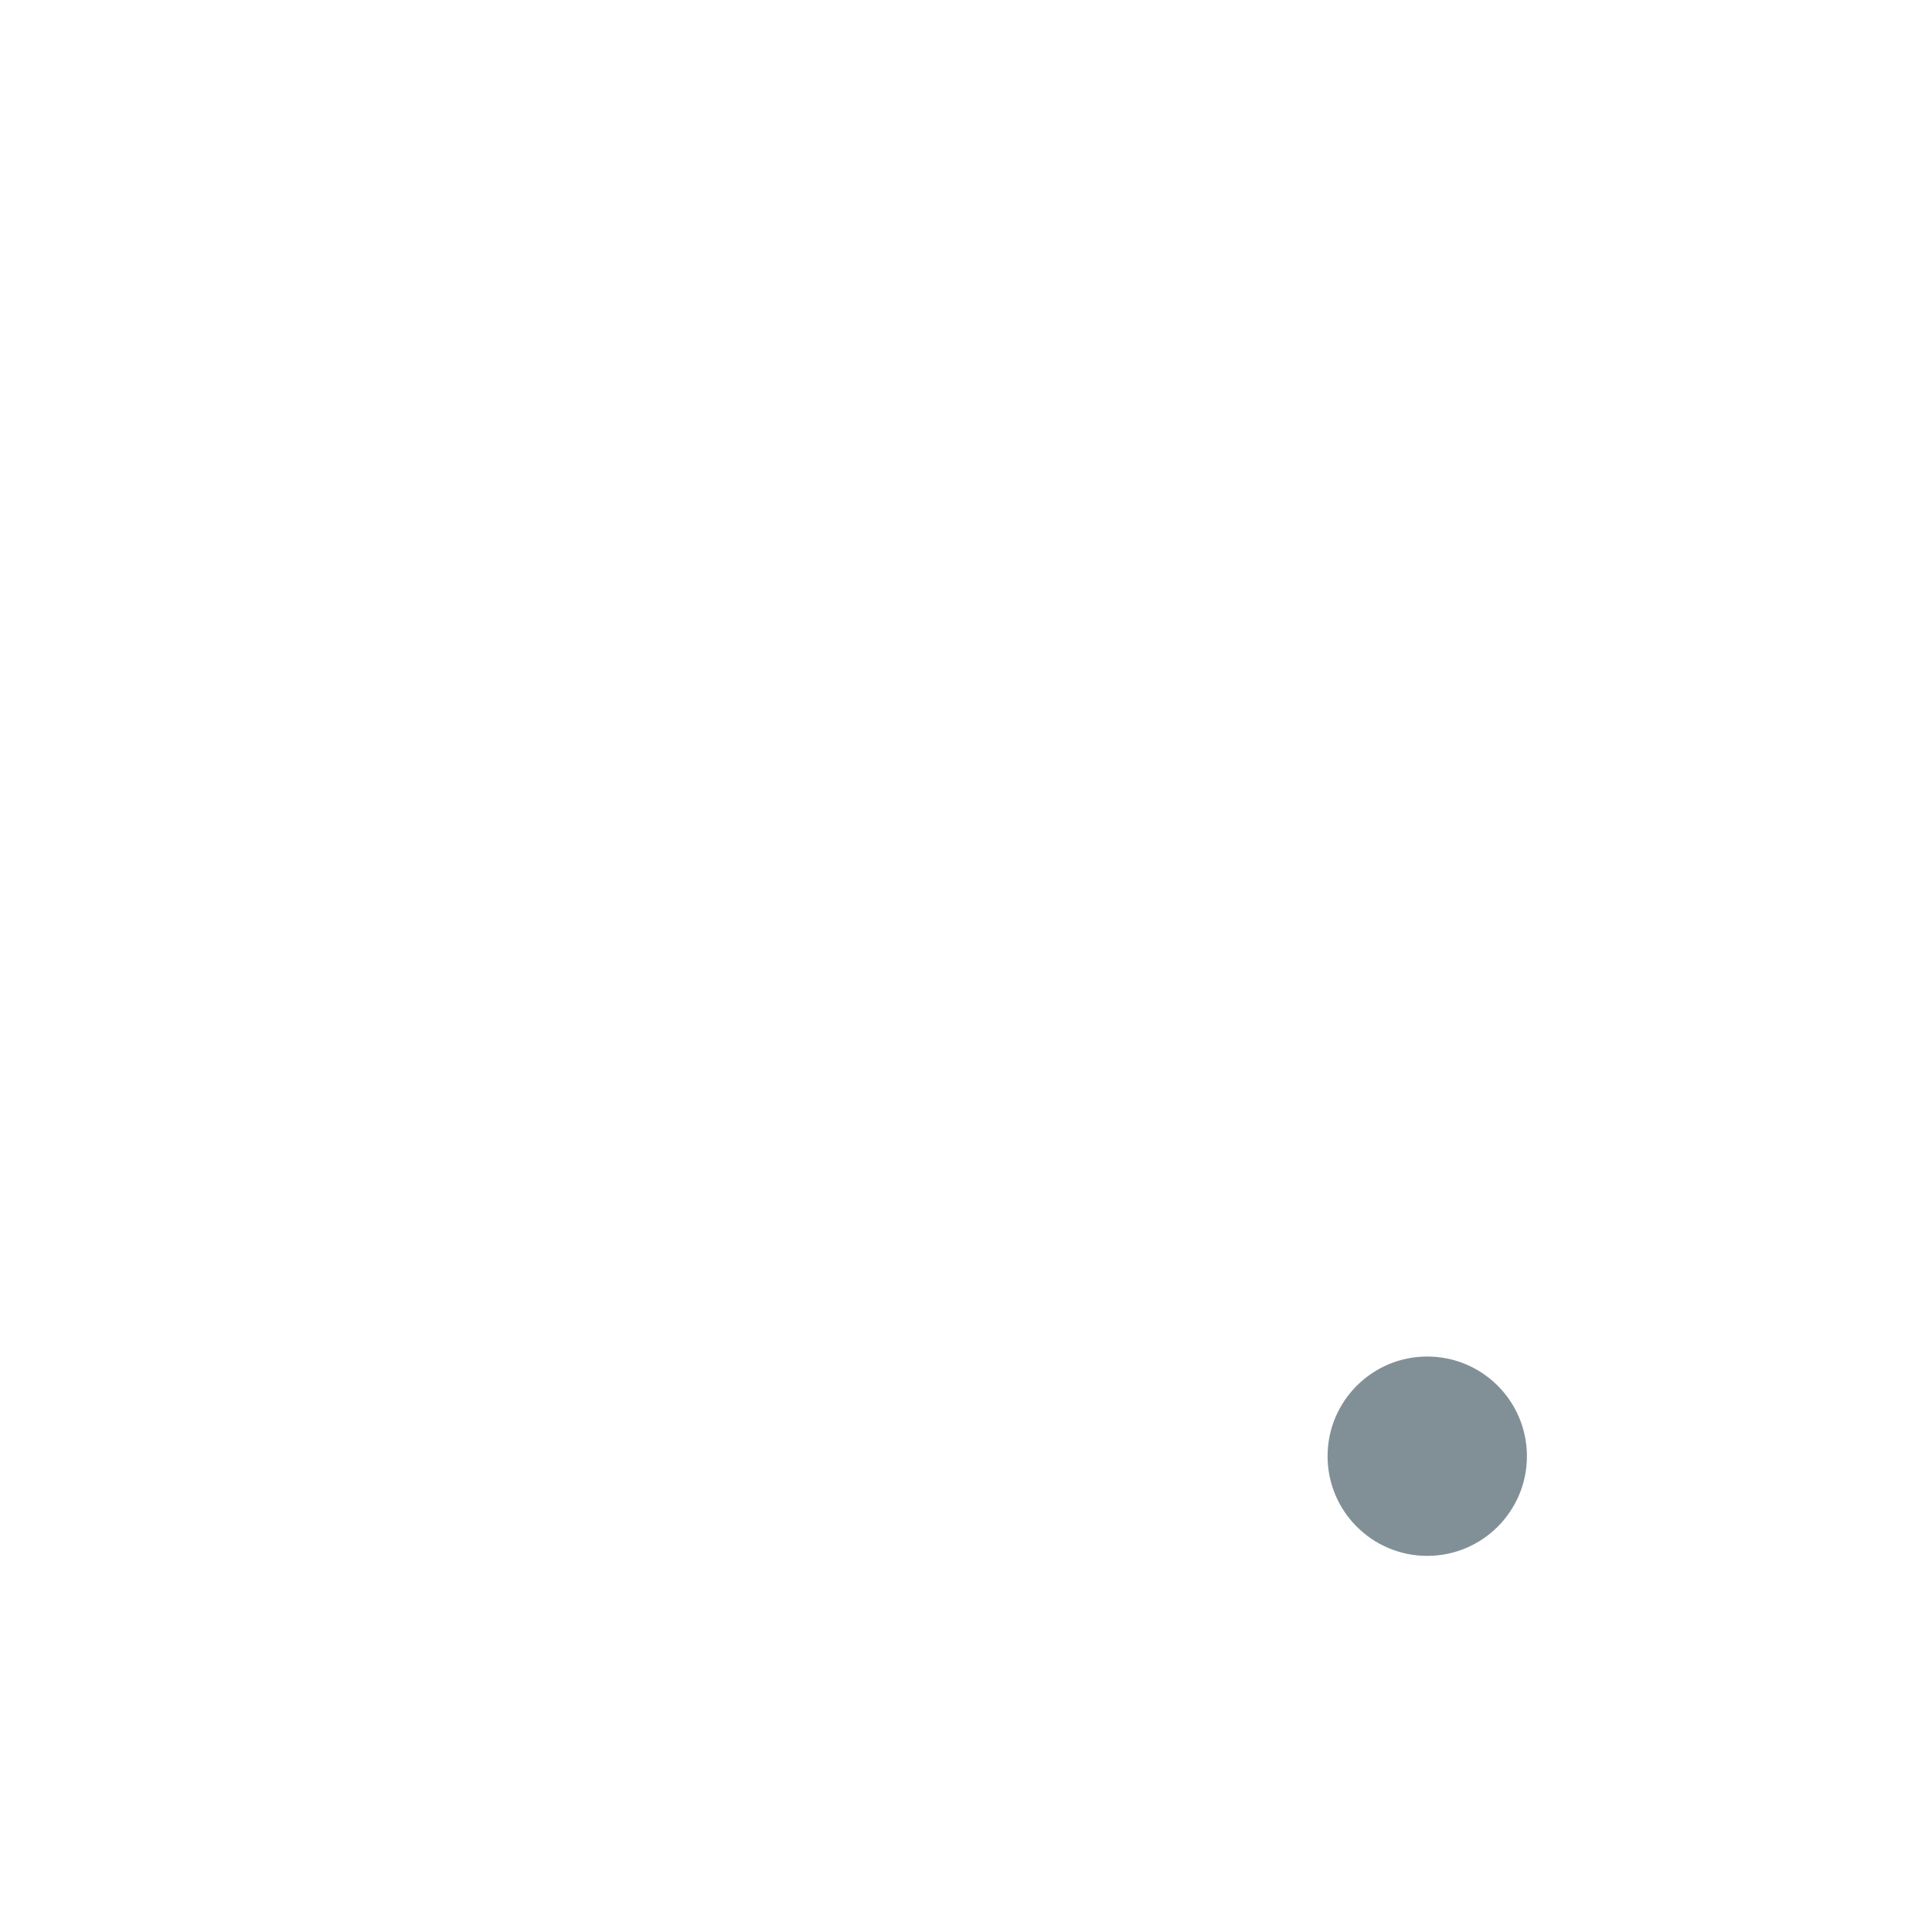
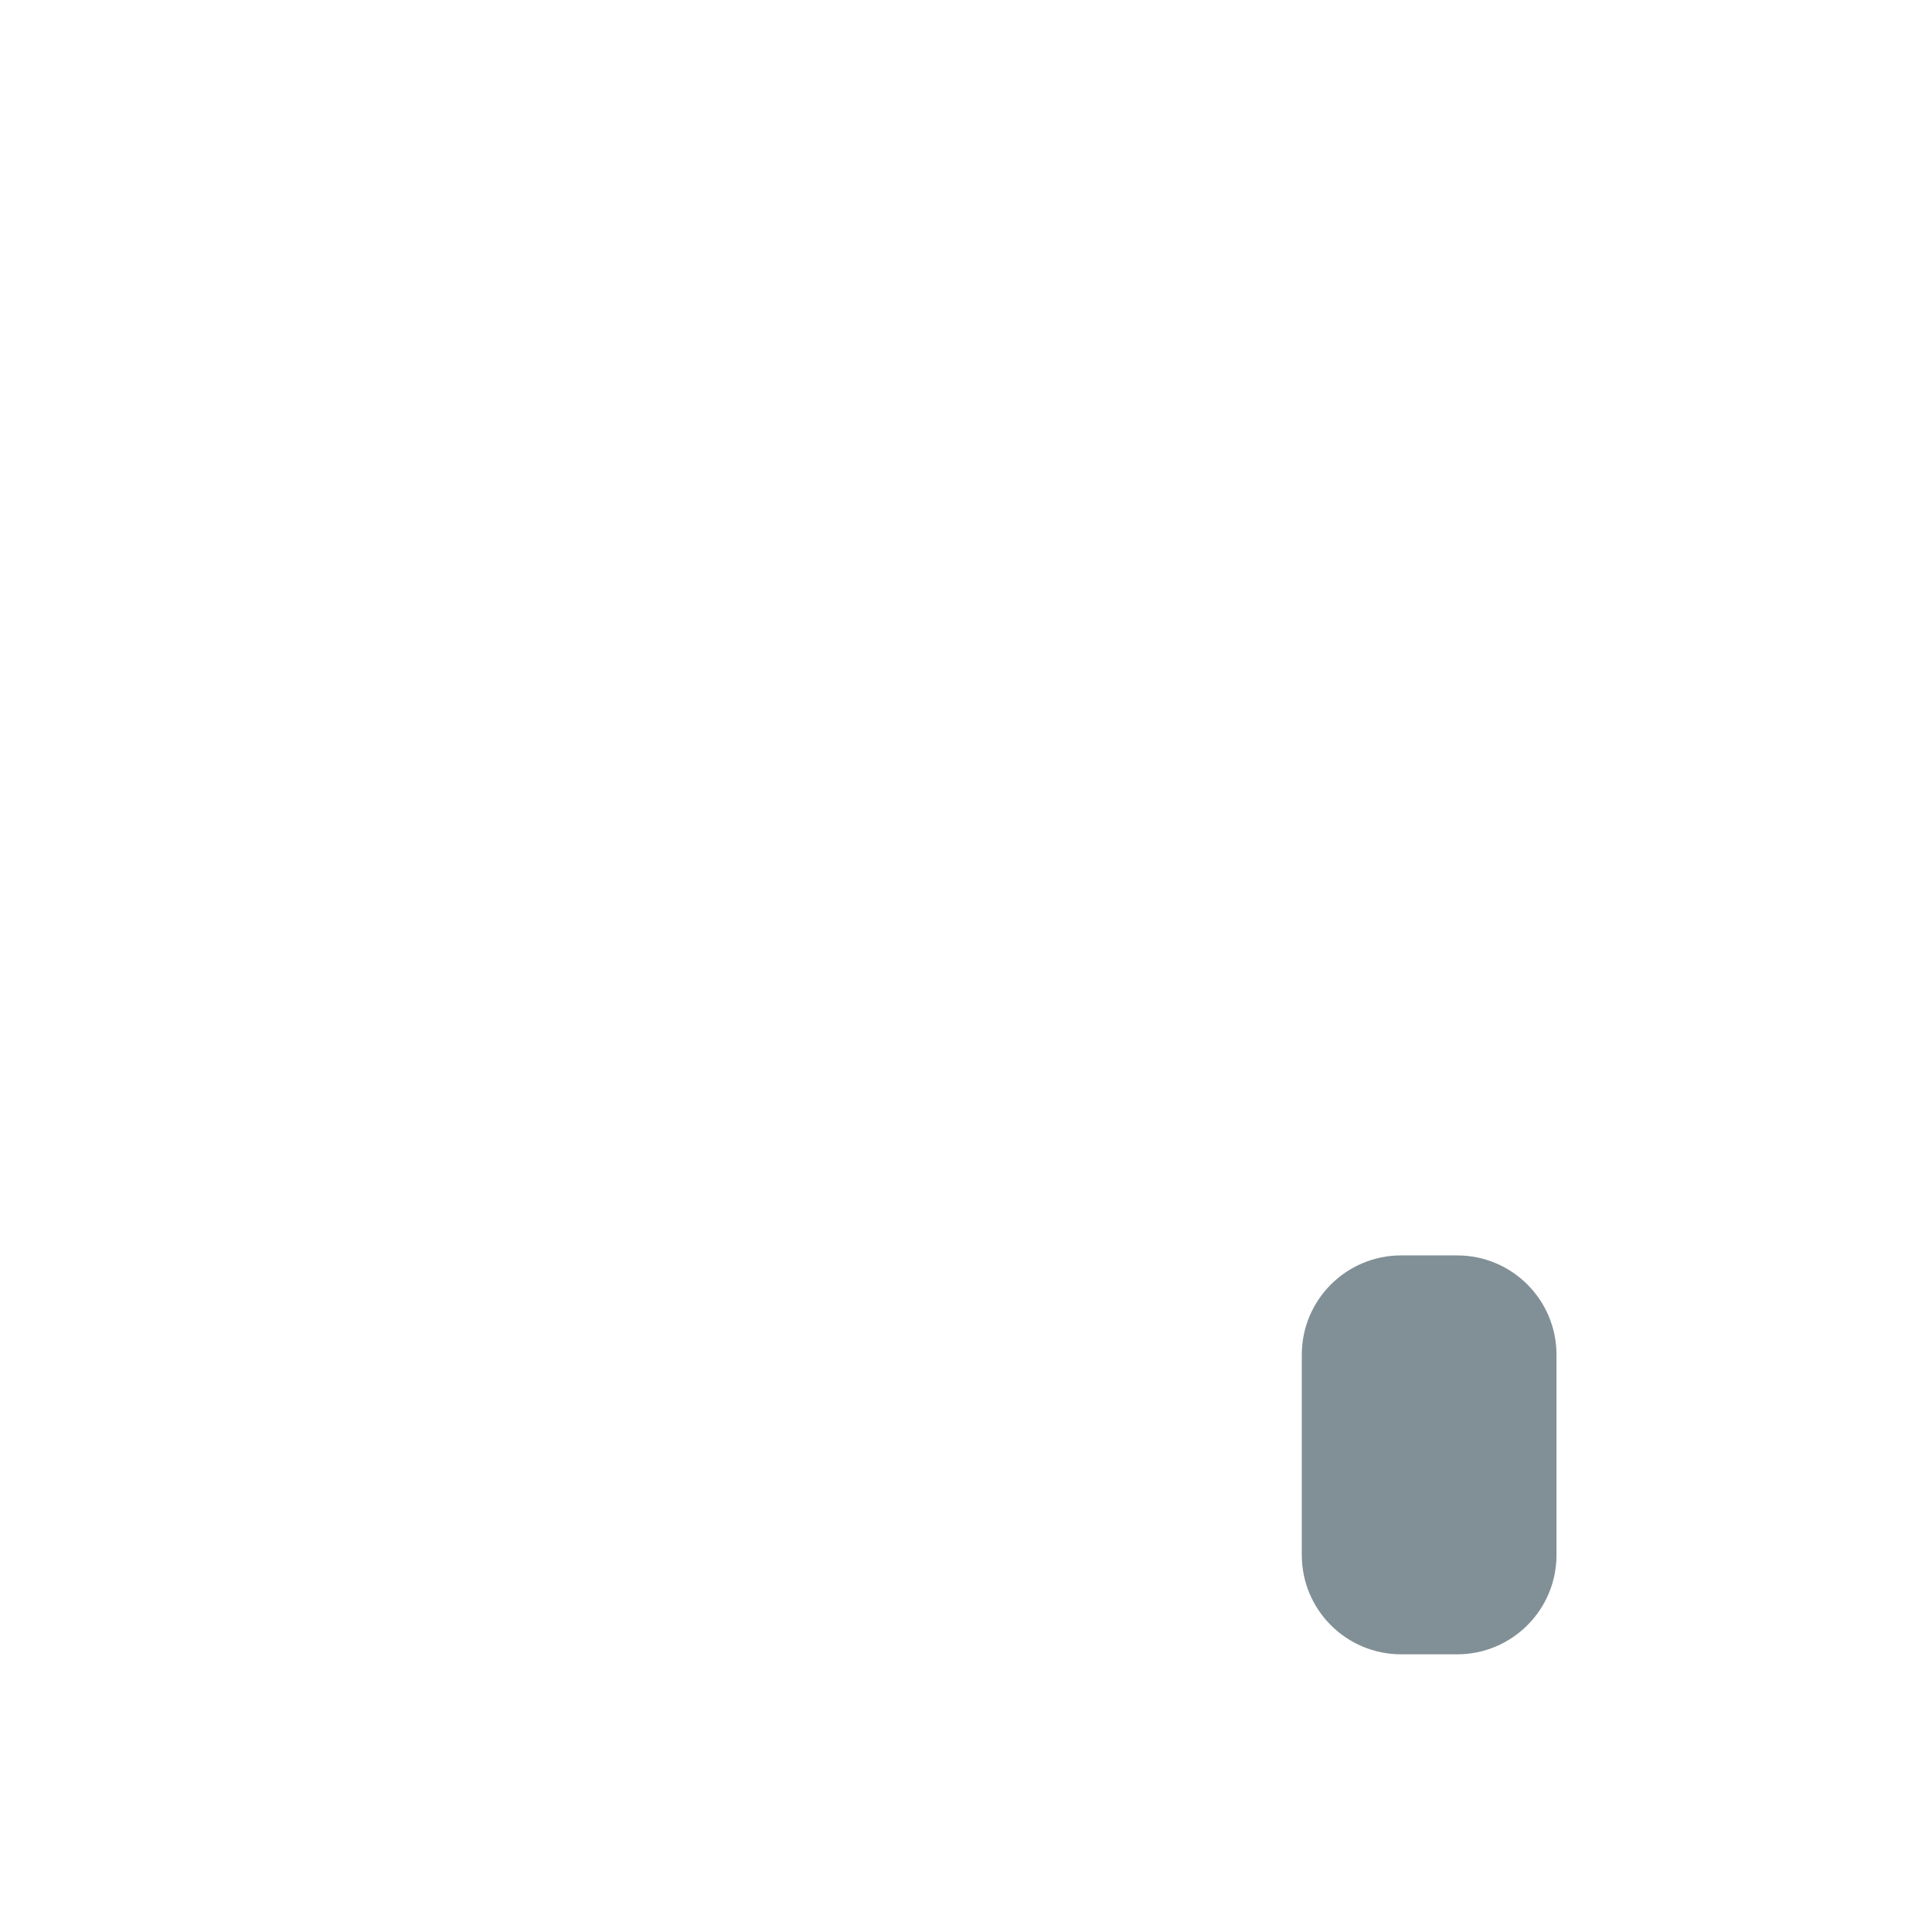
<svg xmlns="http://www.w3.org/2000/svg" version="1.1" x="0px" y="0px" viewBox="0 0 512 512" enable-background="new 0 0 512 512" xml:space="preserve">
  <g id="Layer_11">
-     <circle fill="#819096" cx="378.235" cy="385.909" r="26.413" />
+     <path fill="#819096" d="M386.163,438.411h-14.851c-14.538,0-26.323-11.785-26.323-26.323v-53.069   c0-14.538,11.785-26.323,26.323-26.323h14.851c14.538,0,26.323,11.785,26.323,26.323v53.069   C412.486,426.625,400.701,438.411,386.163,438.411z" />
  </g>
  <g id="Layer_1">
</g>
</svg>
